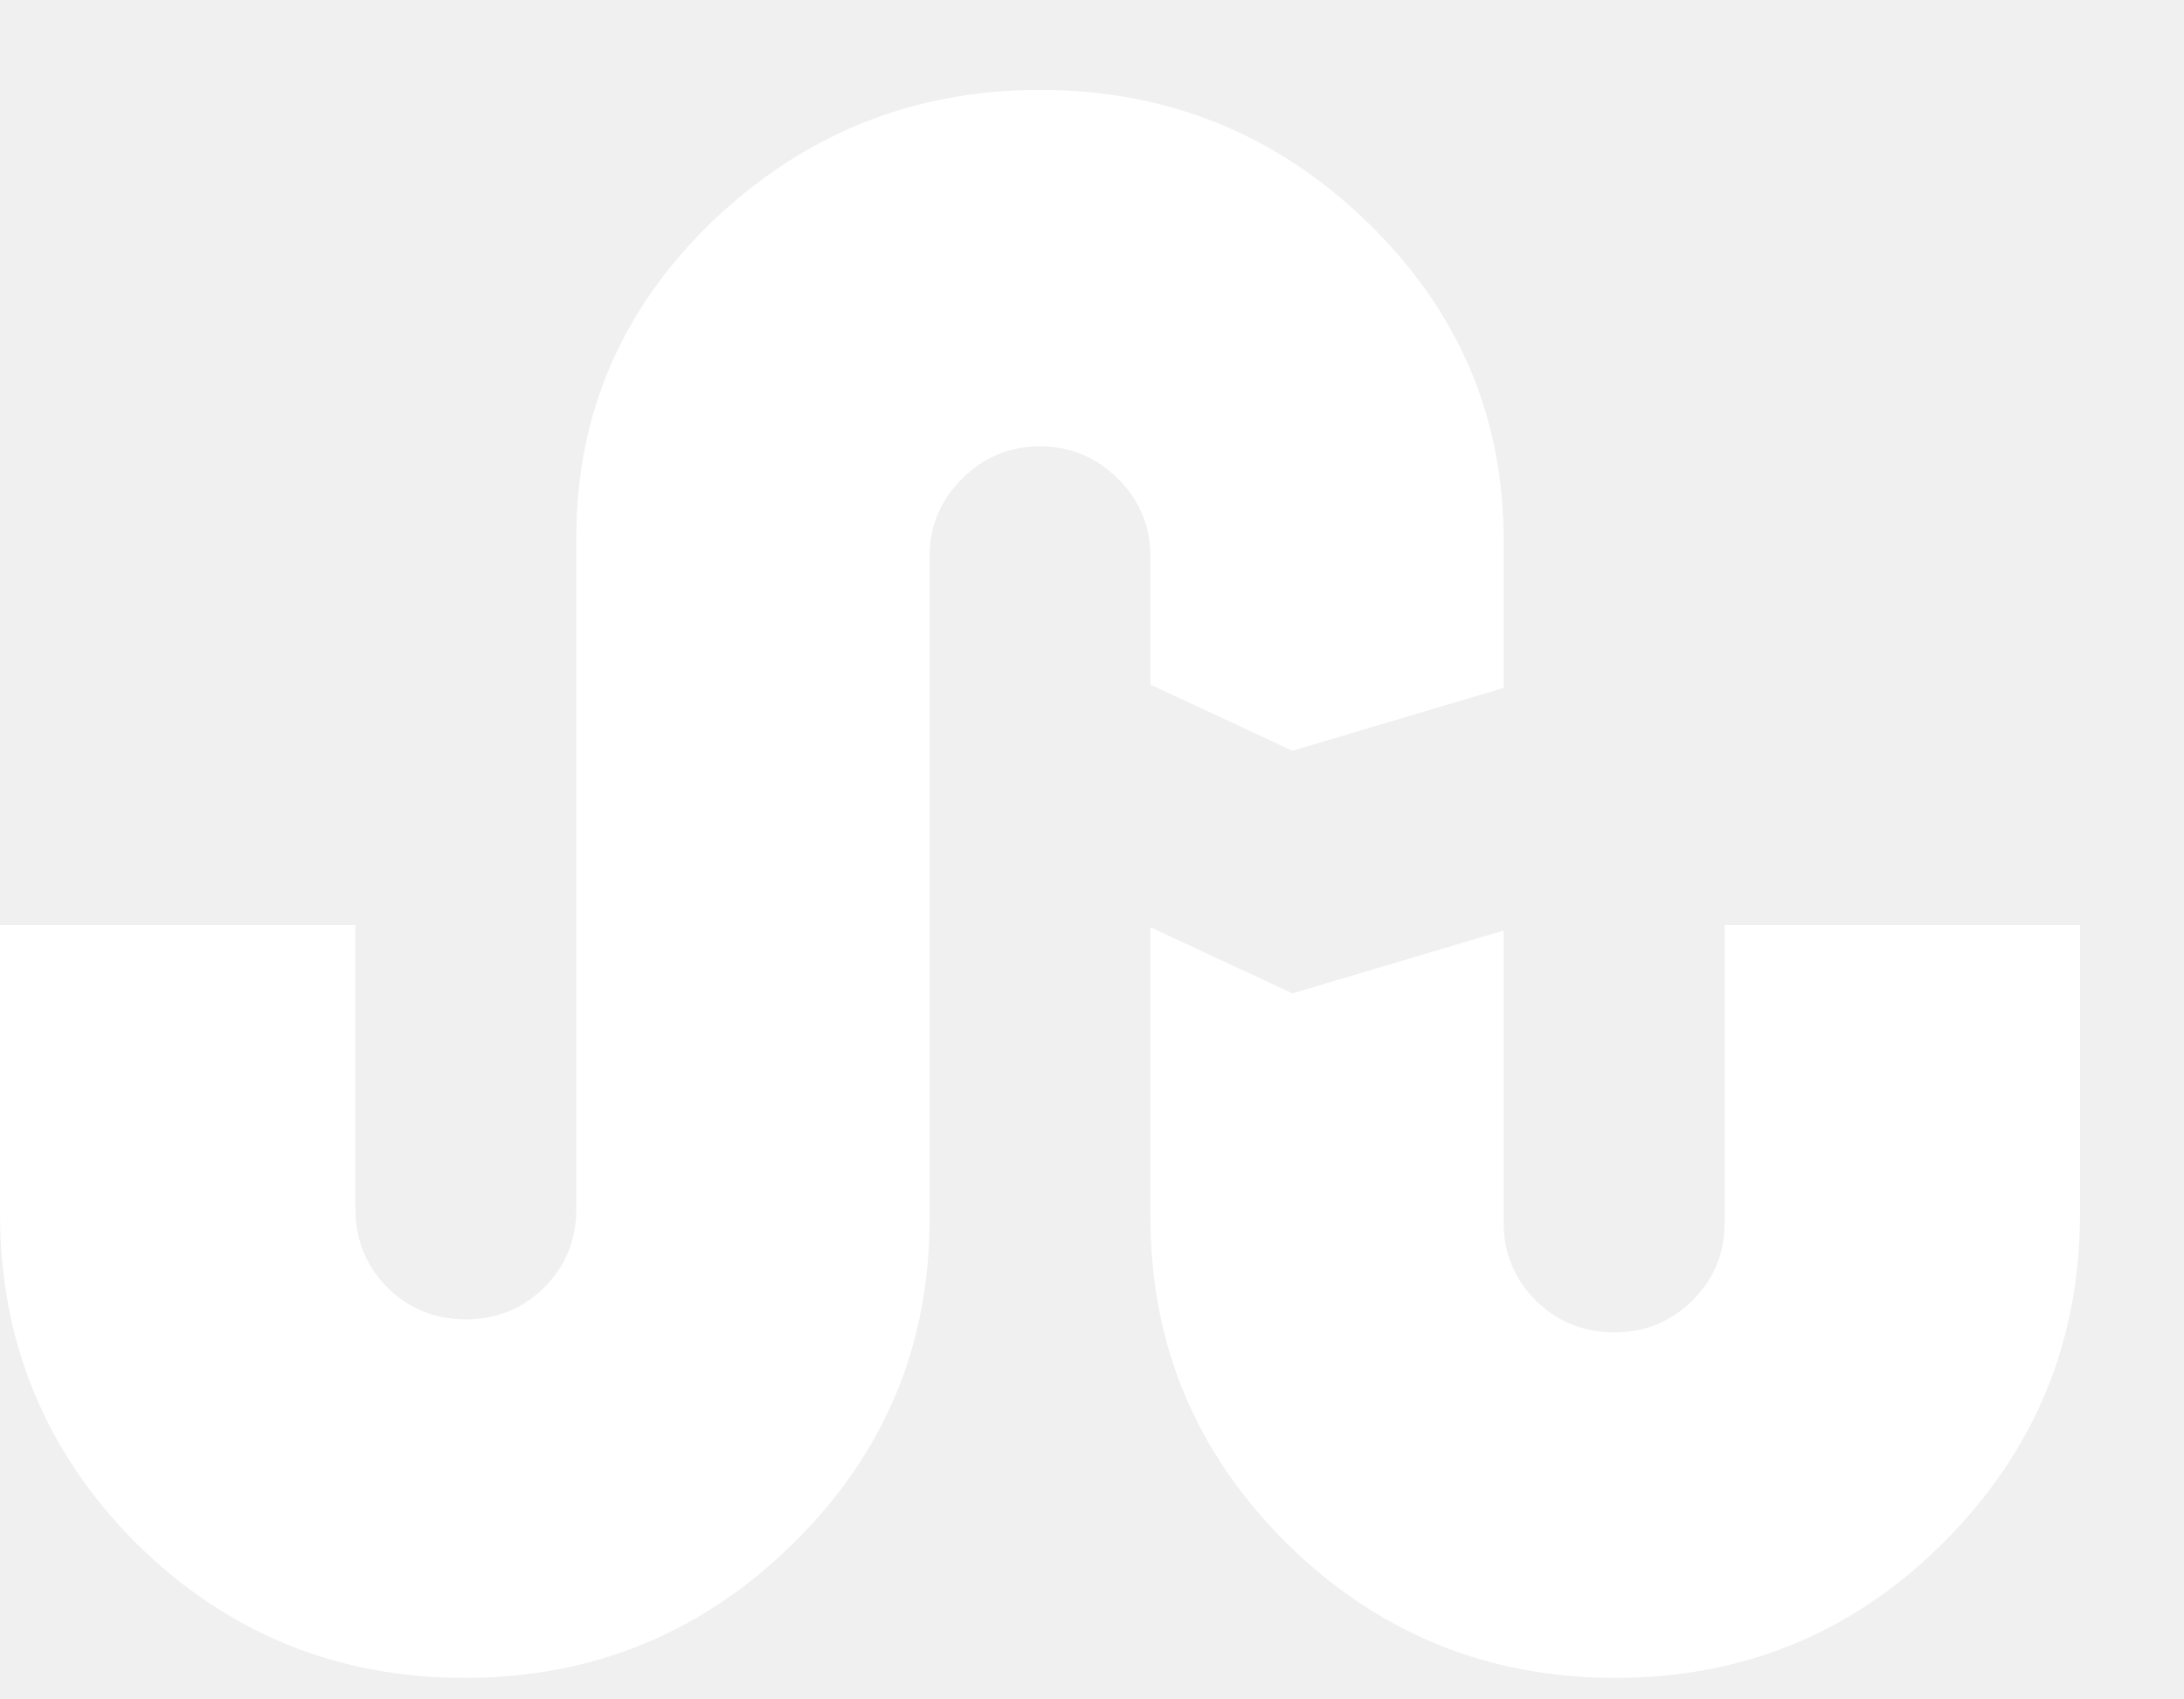
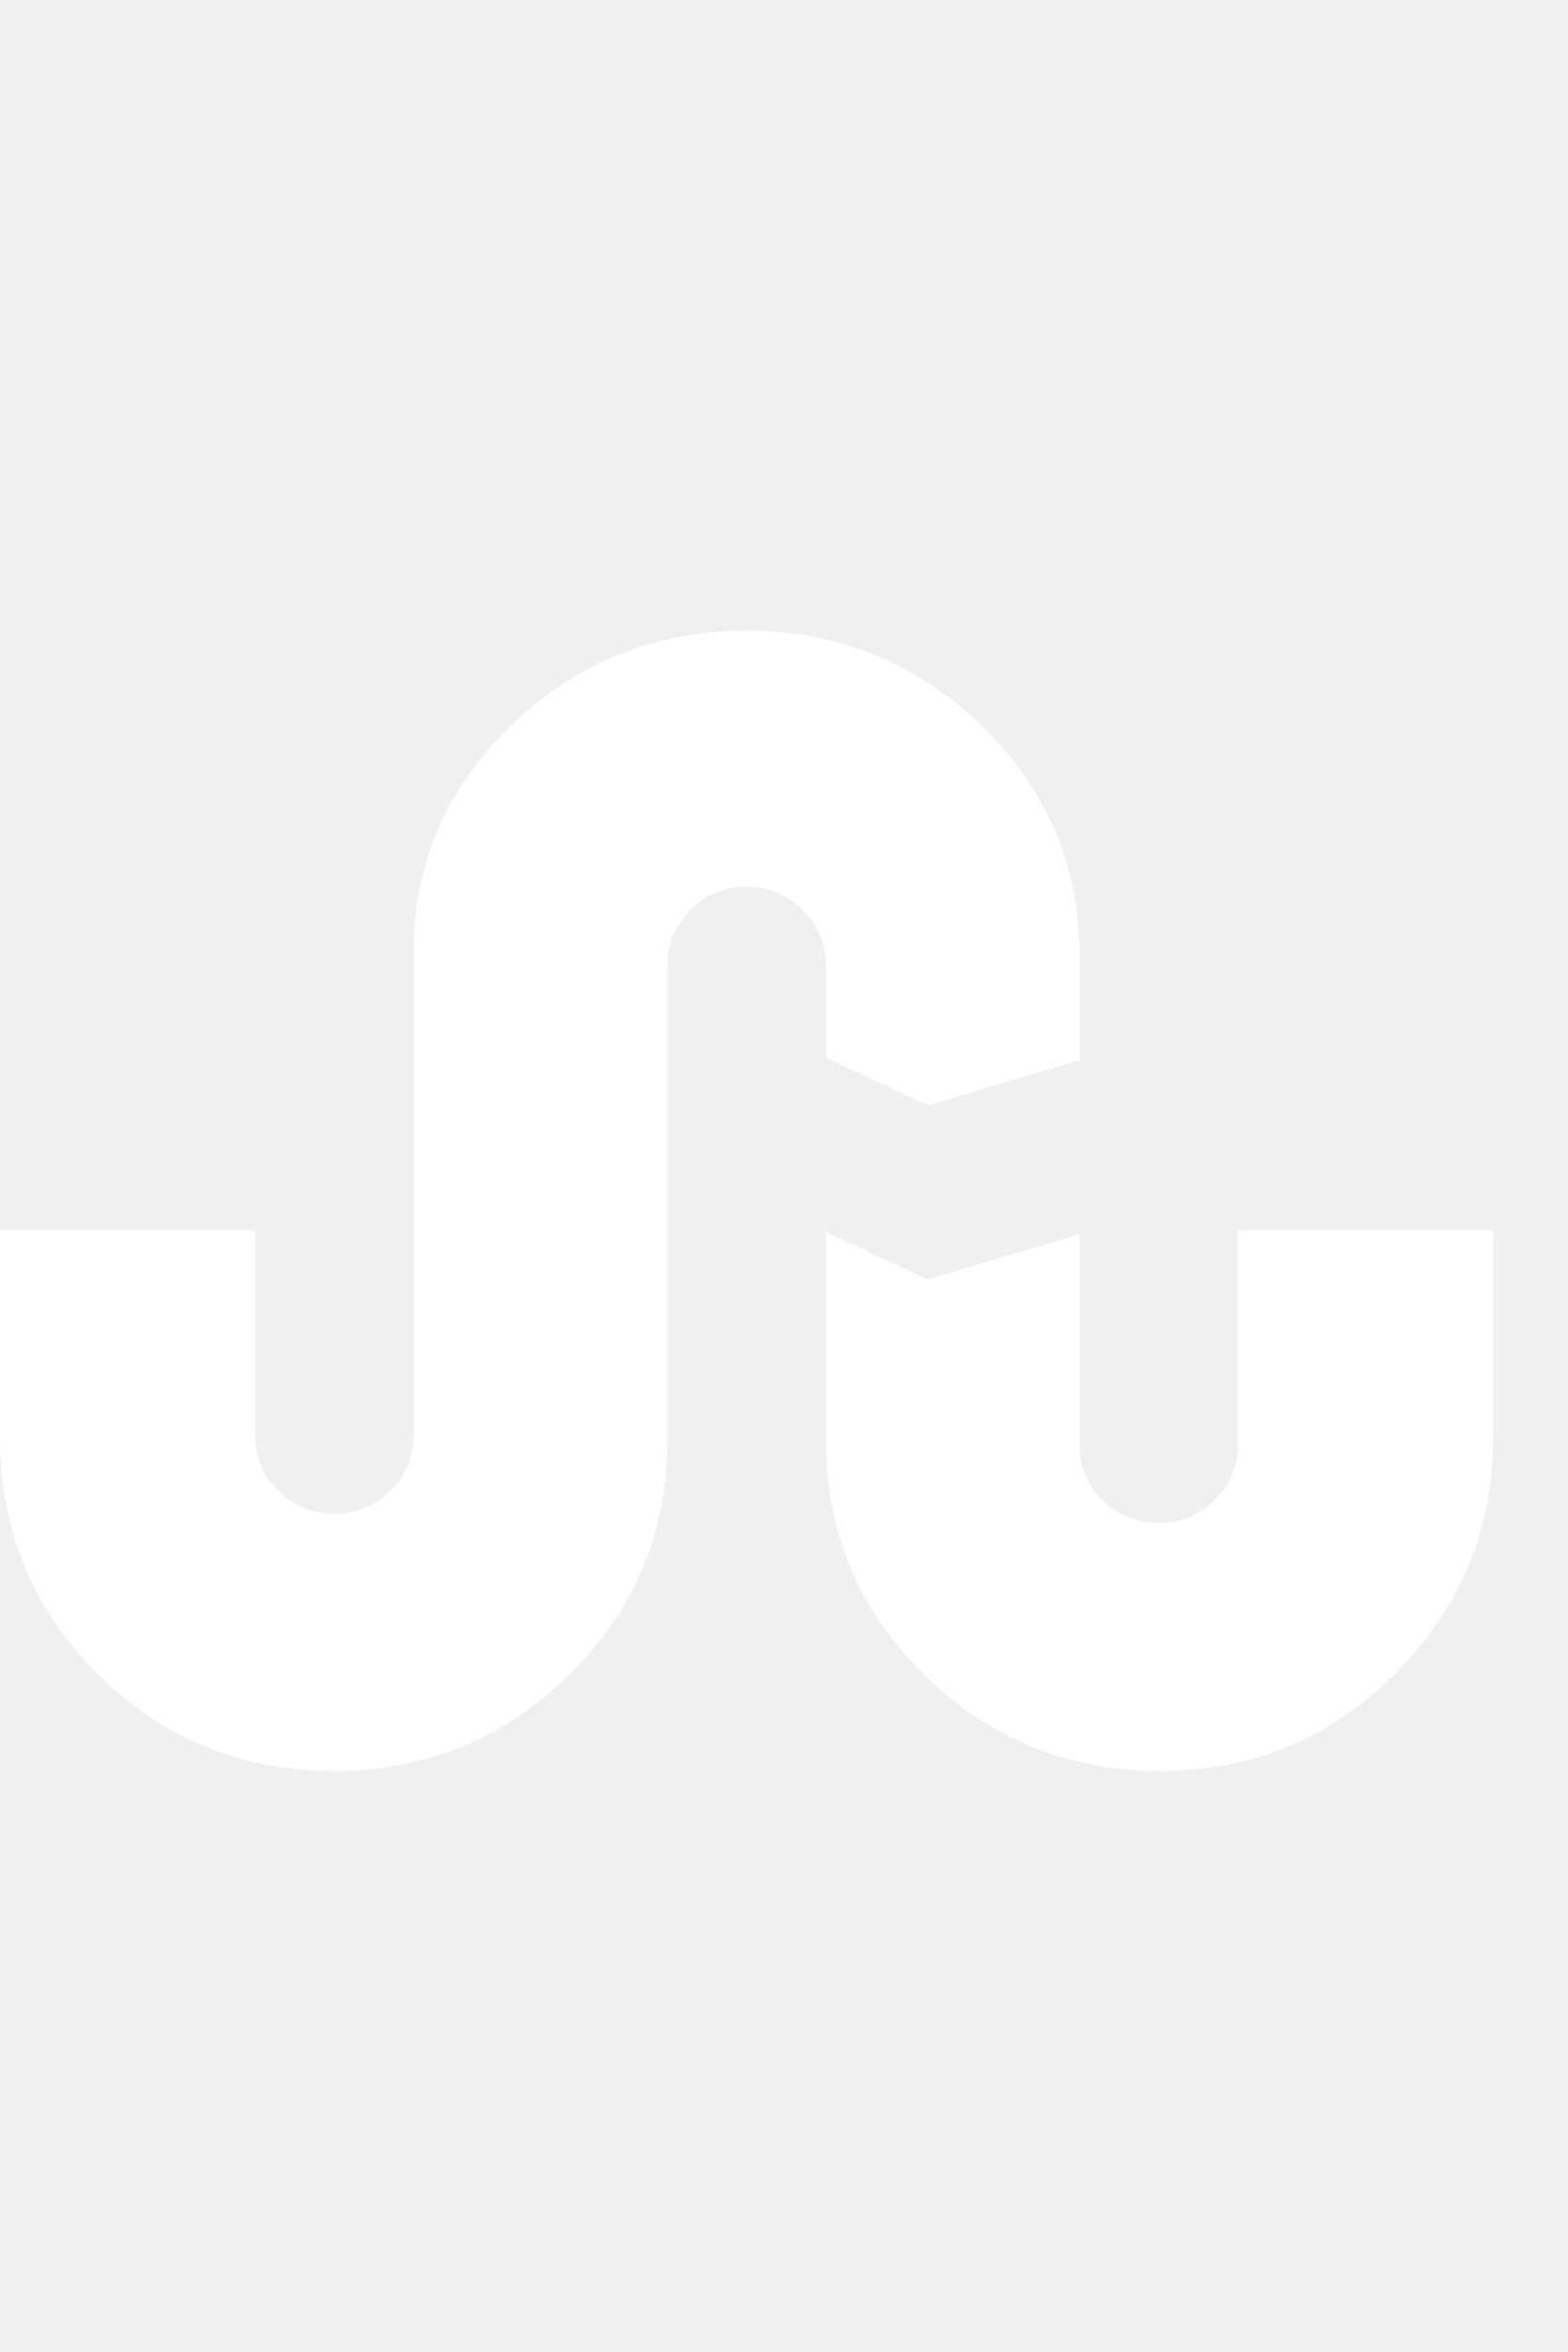
- <svg xmlns="http://www.w3.org/2000/svg" viewBox="0 0 18 14" fill="none">
+ <svg xmlns="http://www.w3.org/2000/svg" width="12" height="18" viewBox="0 0 18 14" fill="none">
  <path d="M9.482 5.643V4.589C9.482 4.339 9.393 4.125 9.214 3.946C9.036 3.768 8.821 3.679 8.571 3.679C8.321 3.679 8.107 3.768 7.929 3.946C7.75 4.125 7.661 4.339 7.661 4.589V10.054C7.661 11.095 7.286 11.985 6.536 12.723C5.786 13.461 4.884 13.83 3.83 13.83C2.771 13.83 1.866 13.458 1.116 12.714C0.372 11.964 0 11.059 0 10V7.625H2.929V9.964C2.929 10.22 3.018 10.438 3.196 10.616C3.375 10.789 3.589 10.875 3.839 10.875C4.089 10.875 4.304 10.789 4.482 10.616C4.661 10.438 4.75 10.22 4.75 9.964V4.429C4.75 3.411 5.125 2.542 5.875 1.821C6.631 1.101 7.53 0.741 8.571 0.741C9.619 0.741 10.518 1.104 11.268 1.83C12.018 2.557 12.393 3.432 12.393 4.455V5.67L10.652 6.188L9.482 5.643ZM14.214 7.625H17.143V10C17.143 11.059 16.768 11.964 16.018 12.714C15.274 13.458 14.372 13.83 13.312 13.83C12.259 13.83 11.357 13.461 10.607 12.723C9.857 11.979 9.482 11.083 9.482 10.036V7.643L10.652 8.188L12.393 7.67V10.08C12.393 10.33 12.482 10.545 12.661 10.723C12.839 10.896 13.054 10.982 13.304 10.982C13.554 10.982 13.768 10.896 13.946 10.723C14.125 10.545 14.214 10.33 14.214 10.08V7.625Z" fill="white" />
</svg>
